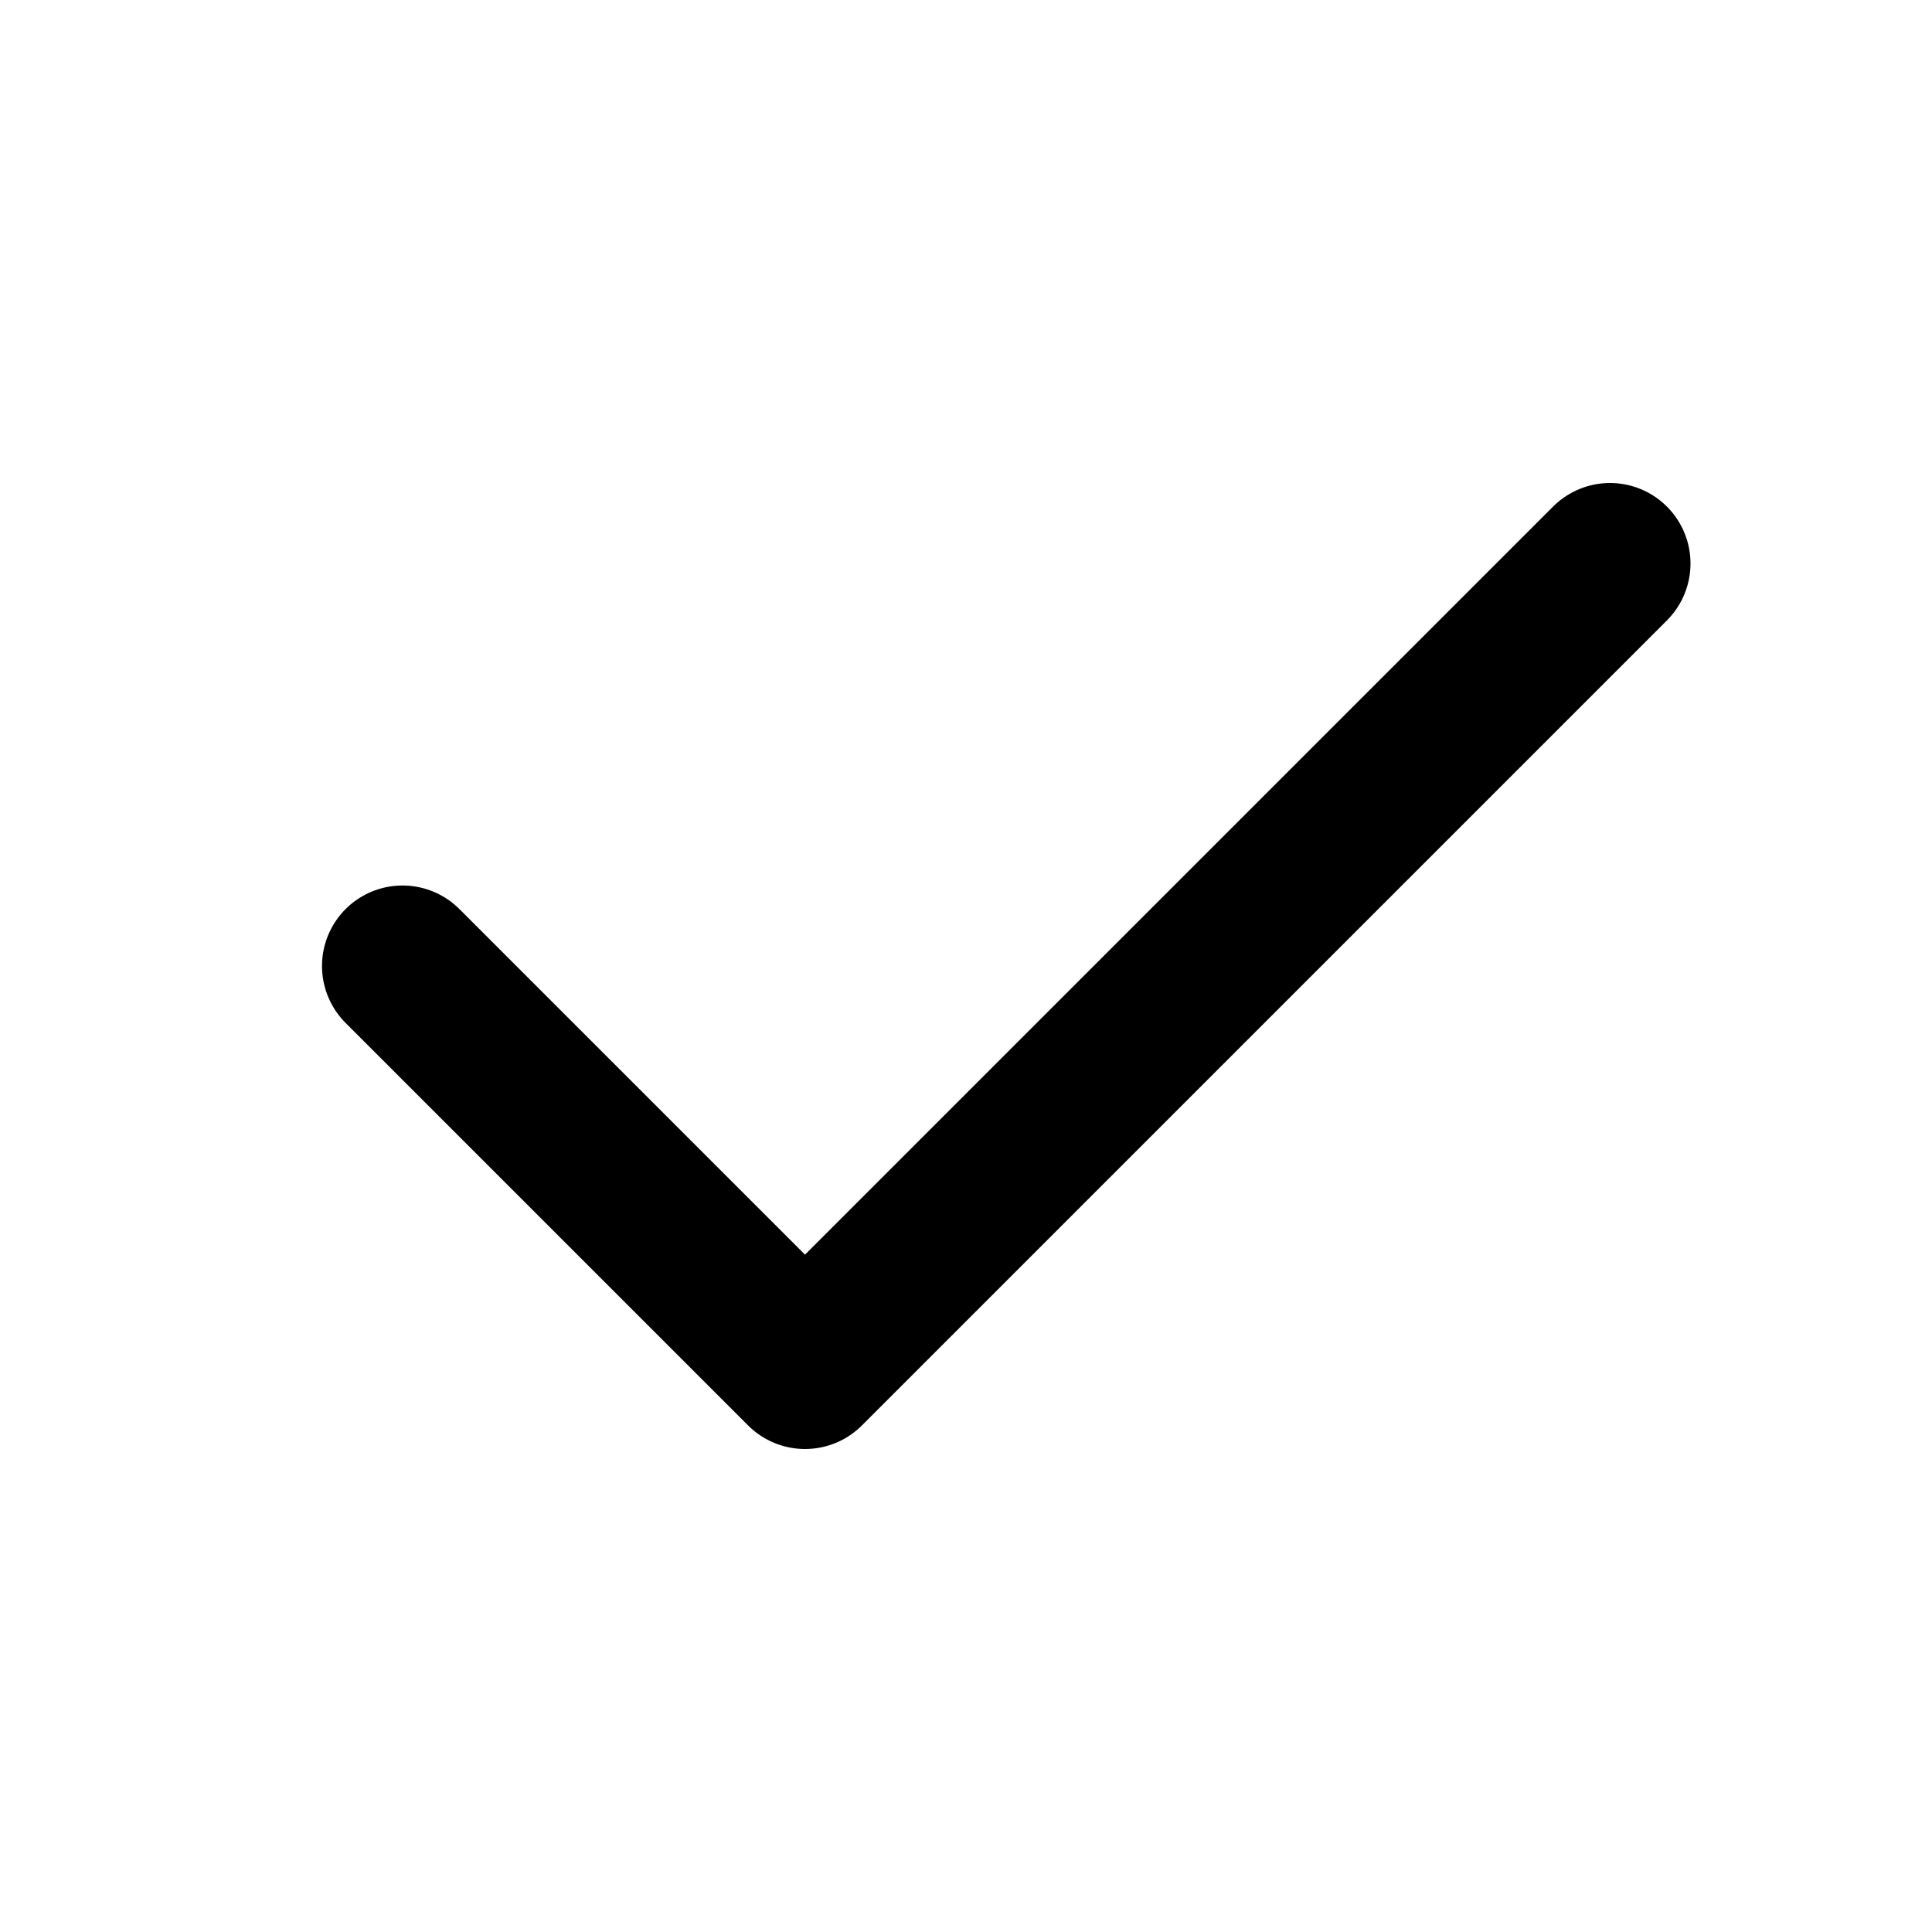
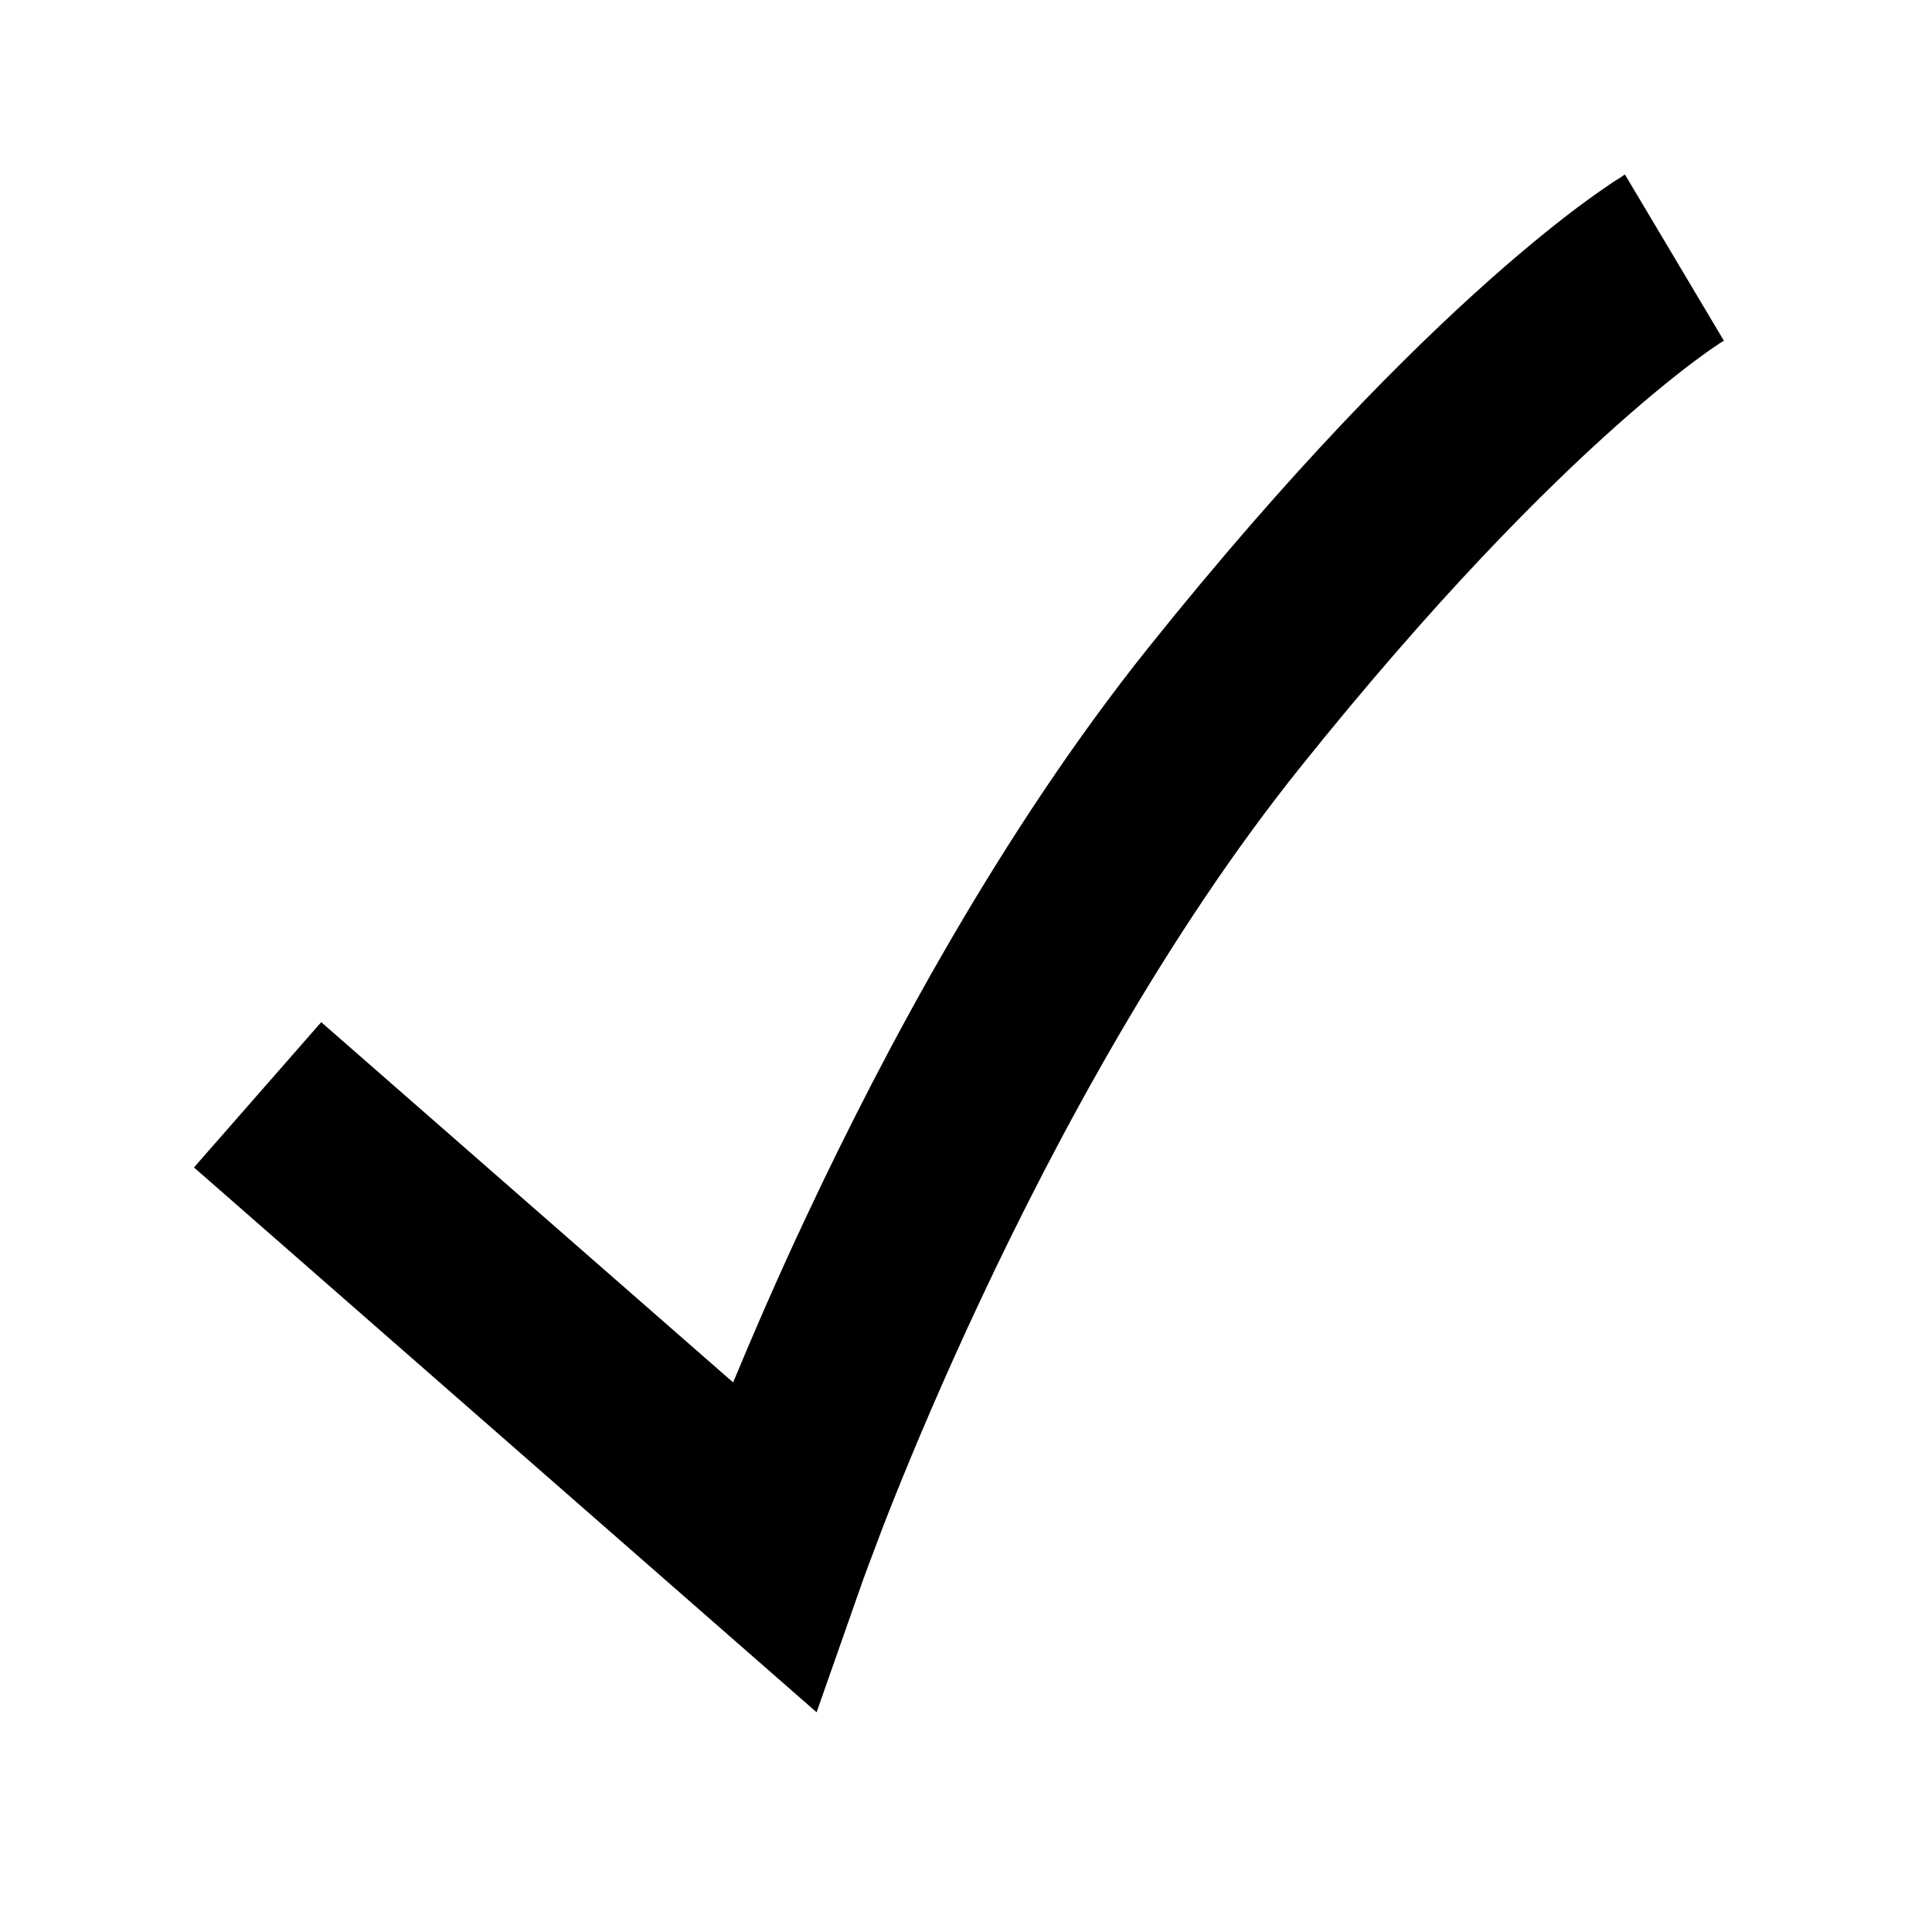
- <svg xmlns="http://www.w3.org/2000/svg" width="24" height="24" viewBox="0 0 24 24" fill="none" stroke="currentColor" stroke-width="2" stroke-linecap="round" stroke-linejoin="round" class="icon icon-tabler icons-tabler-outline icon-tabler-check">
-   <path stroke="none" d="M0 0h24v24H0z" fill="none" />
-   <path d="M5 12l5 5l10 -10" />
+ <svg xmlns="http://www.w3.org/2000/svg" width="15" height="15" viewBox="0 0 15 15" fill="none">
+   <path d="M13.384 2.645C13.379 2.648 13.368 2.655 13.352 2.665C13.322 2.685 13.271 2.719 13.201 2.771C13.061 2.873 12.845 3.043 12.56 3.296C11.989 3.803 11.144 4.647 10.086 5.969C9.056 7.256 8.21 8.821 7.617 10.084C7.322 10.711 7.093 11.257 6.938 11.644C6.861 11.836 6.804 11.99 6.765 12.094C6.745 12.146 6.73 12.186 6.721 12.212C6.716 12.225 6.712 12.235 6.71 12.241C6.709 12.244 6.708 12.248 6.708 12.248L6.707 12.249L6.34 13.294L1.506 9.064L2.494 7.936L5.692 10.733C5.842 10.372 6.031 9.932 6.26 9.446C6.875 8.135 7.779 6.45 8.914 5.031C10.021 3.648 10.925 2.742 11.563 2.175C11.883 1.891 12.135 1.692 12.313 1.562C12.403 1.496 12.474 1.448 12.524 1.414C12.55 1.397 12.57 1.385 12.586 1.375C12.594 1.37 12.599 1.365 12.604 1.362C12.607 1.361 12.609 1.36 12.611 1.358L12.614 1.356L12.616 1.355L13.384 2.645Z" fill="currentColor" />
</svg>
